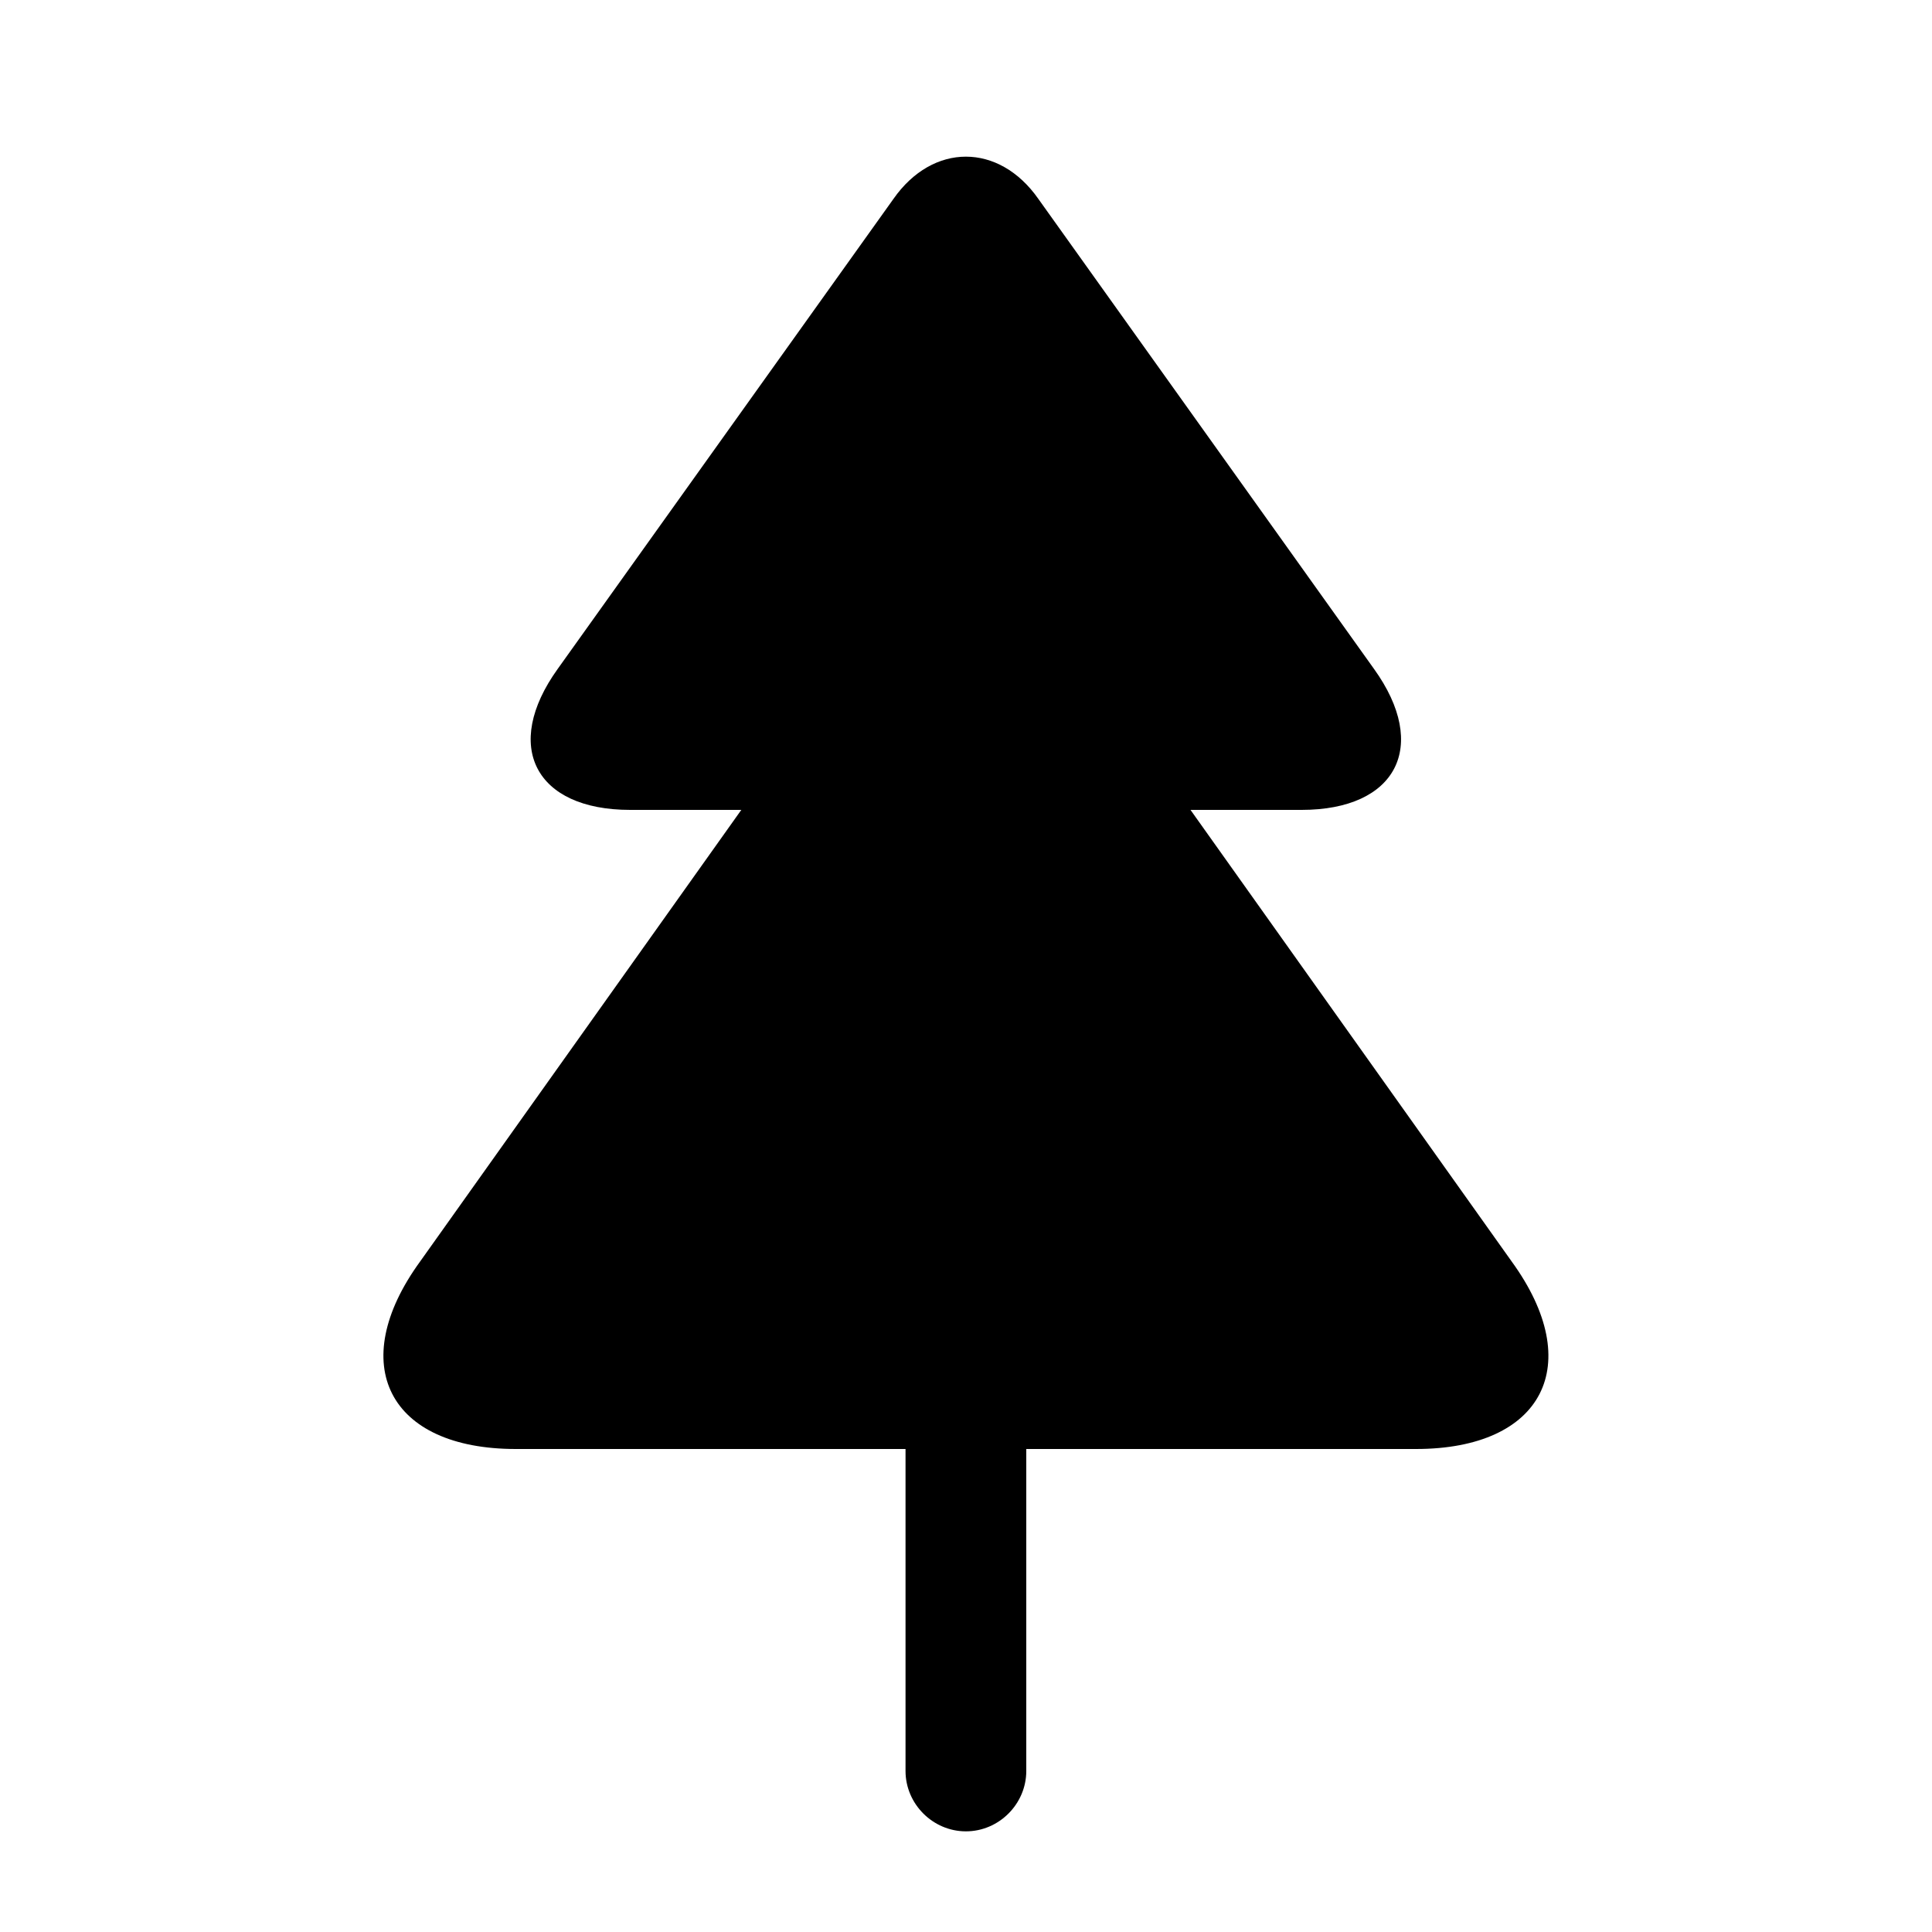
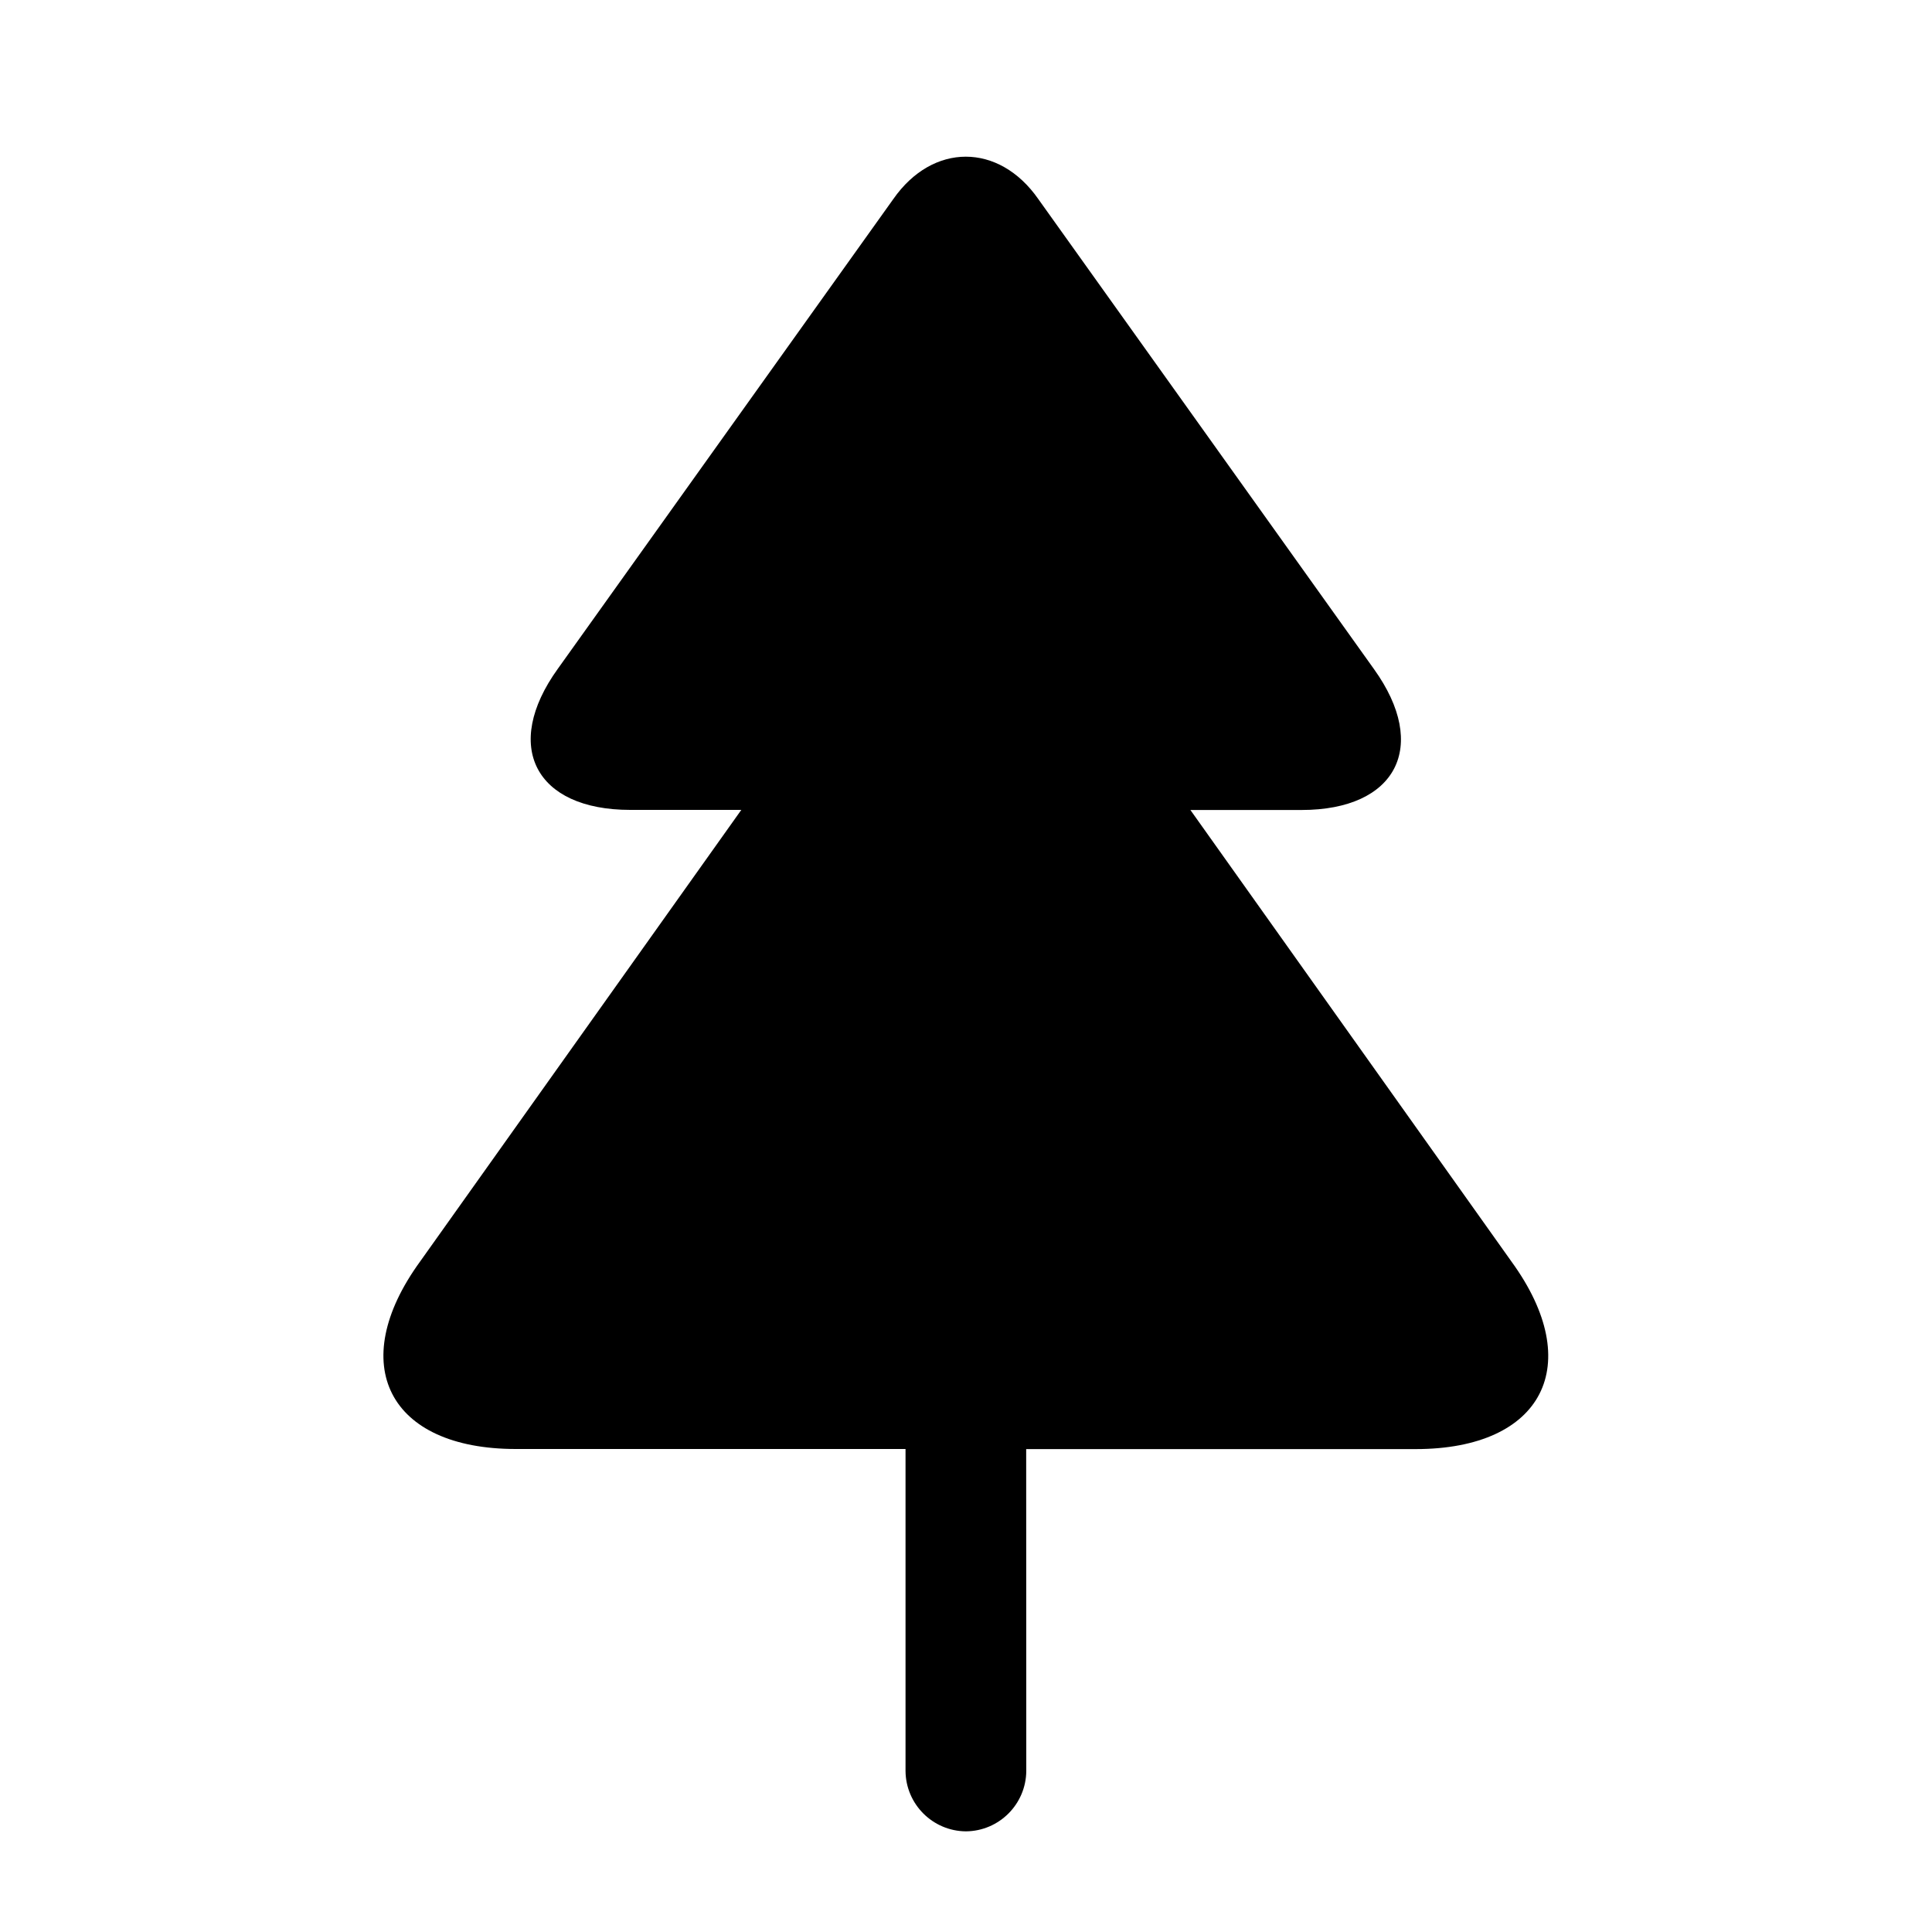
<svg xmlns="http://www.w3.org/2000/svg" width="20" height="20" fill="none" viewBox="0 0 20 20">
  <mask id="a" width="14" height="18" x="3" y="1" maskUnits="userSpaceOnUse" style="mask-type:alpha">
-     <path fill="#878787" d="M10.624 18.333c0 .342-.283.625-.625.625-.342 0-.625-.283-.625-.625V15H5.34c-1.316-0-1.766-.875-.991-1.941l3.325-4.675H6.523c-.983-0-1.325-.659-.75-1.459l3.476-4.866c.408-.583 1.092-.583 1.5 0l3.475 4.866c.575.8.233 1.459-.75 1.459h-1.15l3.325 4.675c.775 1.067.325 1.941-.991 1.941H10.624z" />
+     <path fill="#878787" d="M10.624 18.333a.63.63 0 0 1-.625.625.63.63 0 0 1-.625-.625V15H5.34c-1.316 0-1.766-.875-.991-1.941l3.325-4.675h-1.15c-.984 0-1.326-.66-.75-1.46L9.248 2.06c.408-.584 1.092-.584 1.5 0l3.475 4.866c.575.8.233 1.459-.75 1.459h-1.15l3.324 4.675c.775 1.066.326 1.94-.99 1.941h-4.034z" />
  </mask>
  <g mask="url(#a)">
    <path fill="currentColor" d="M0 20h20V0H0z" />
  </g>
</svg>
